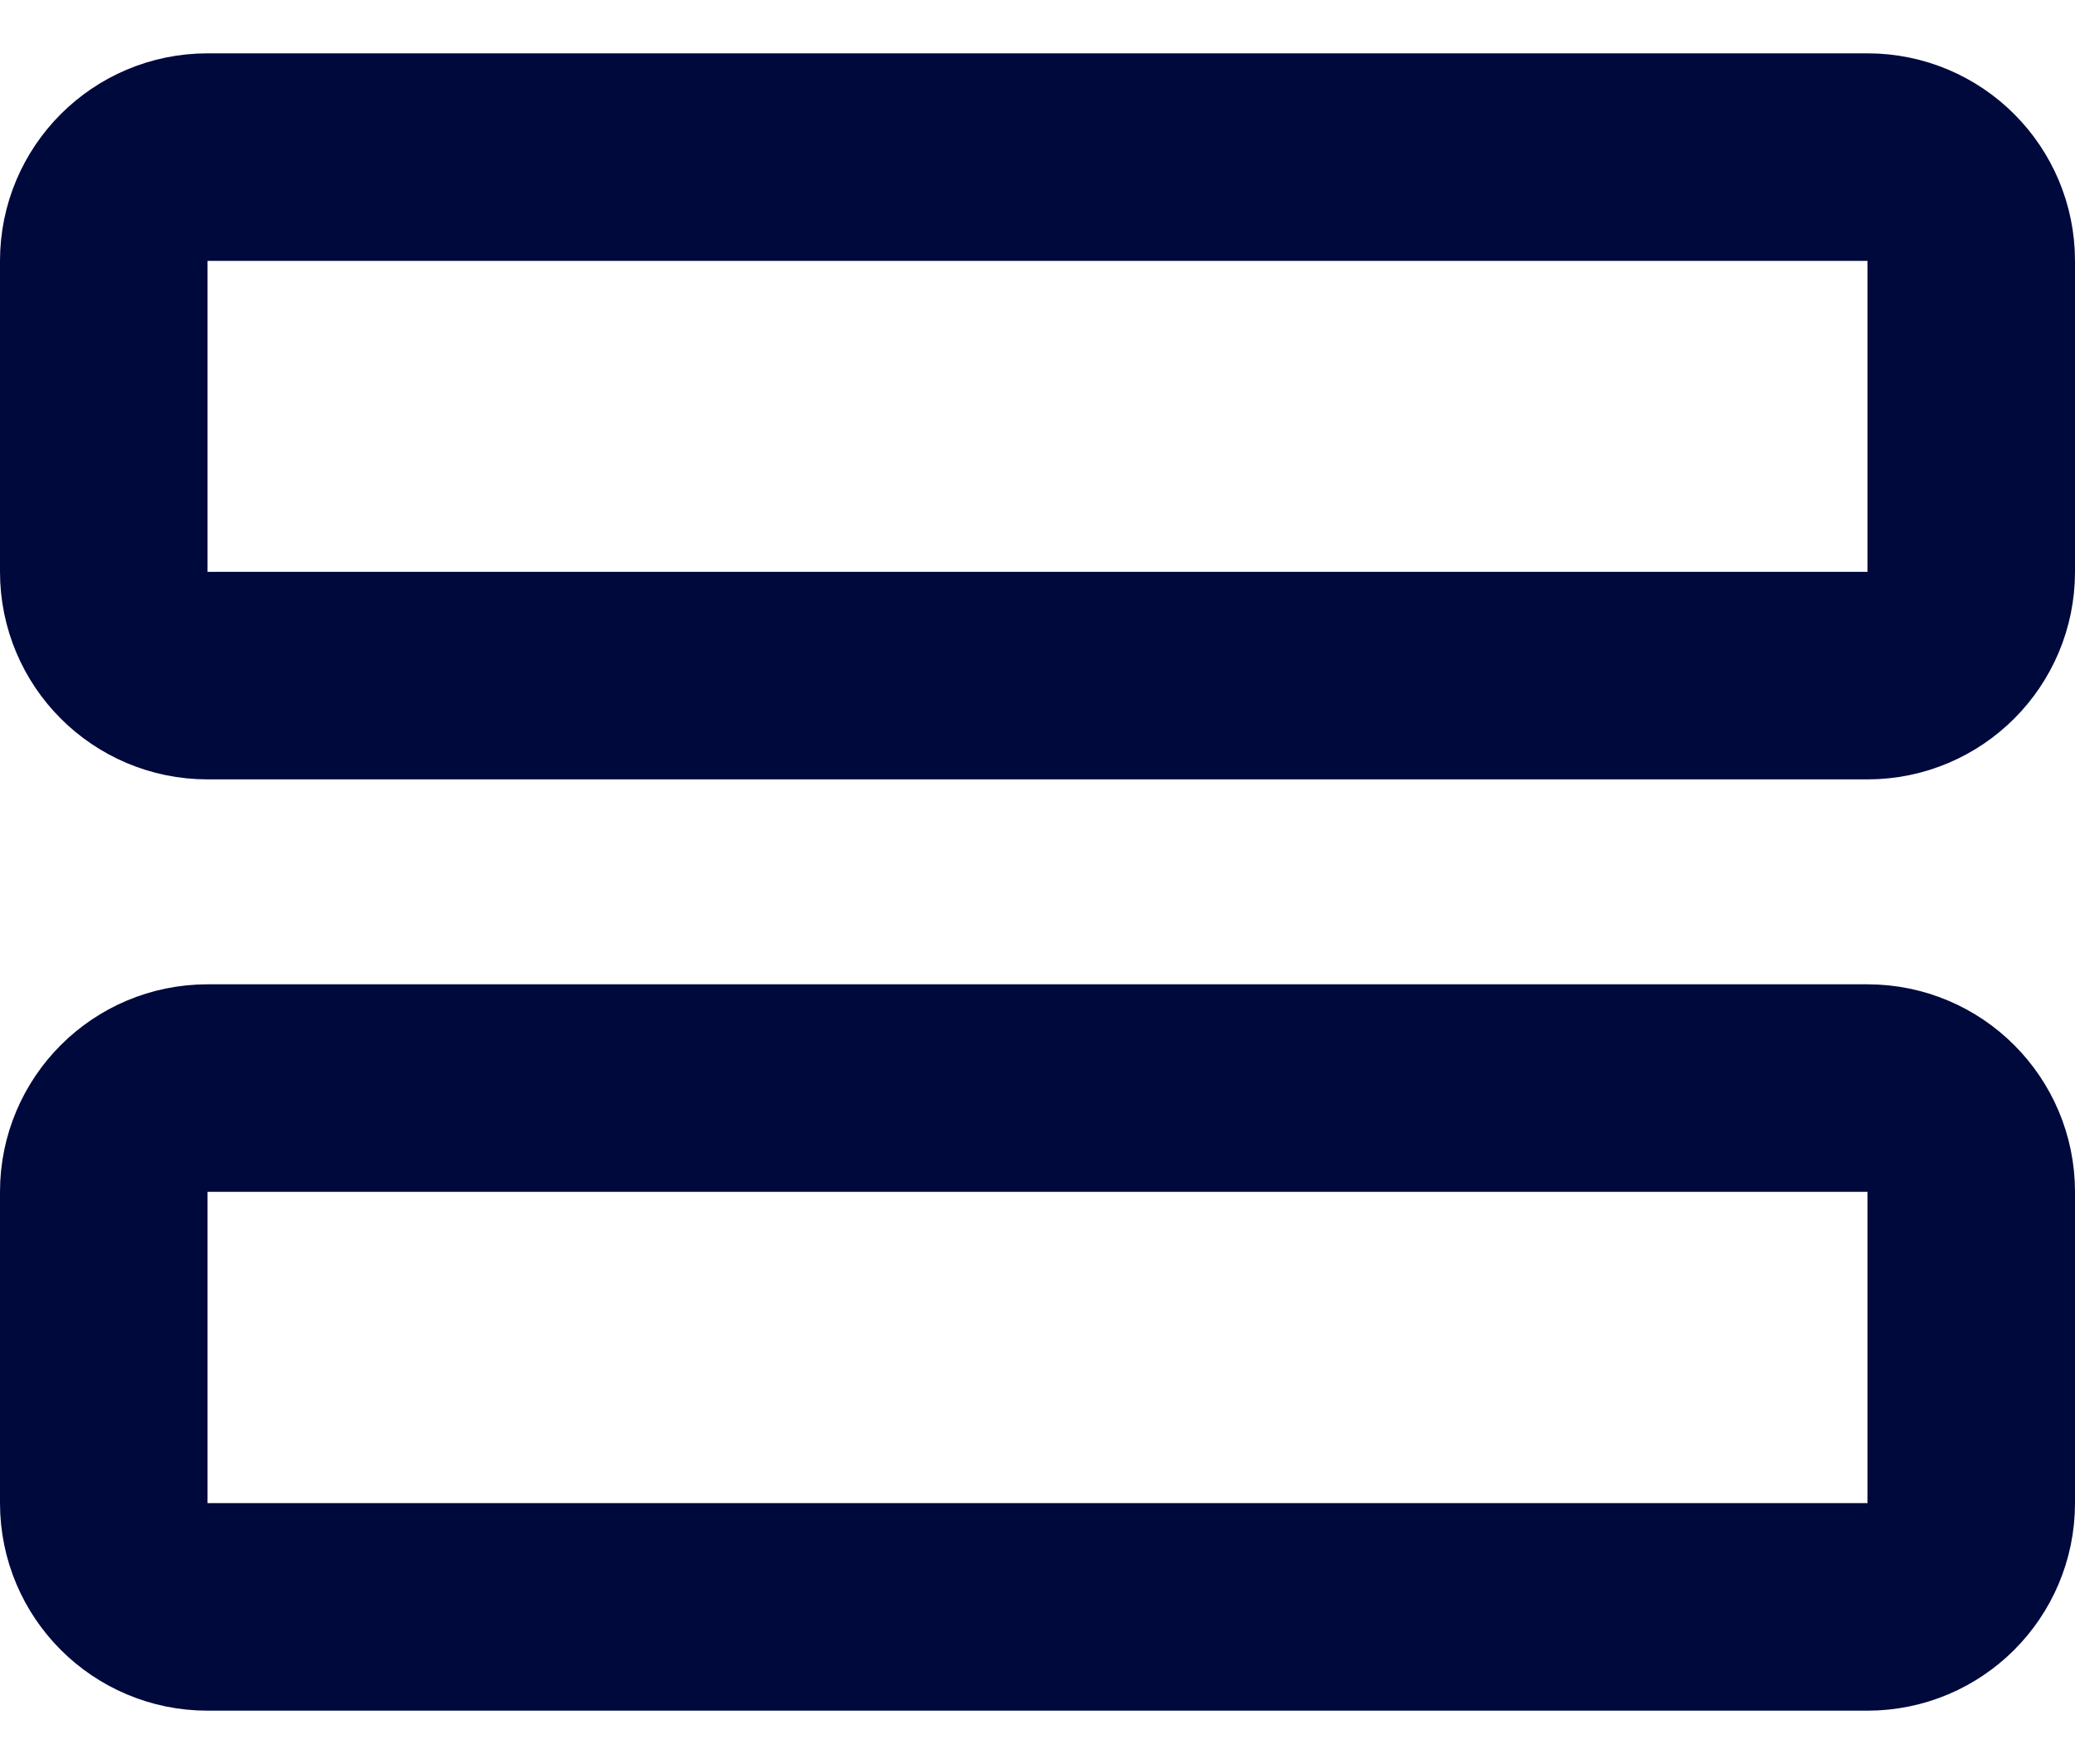
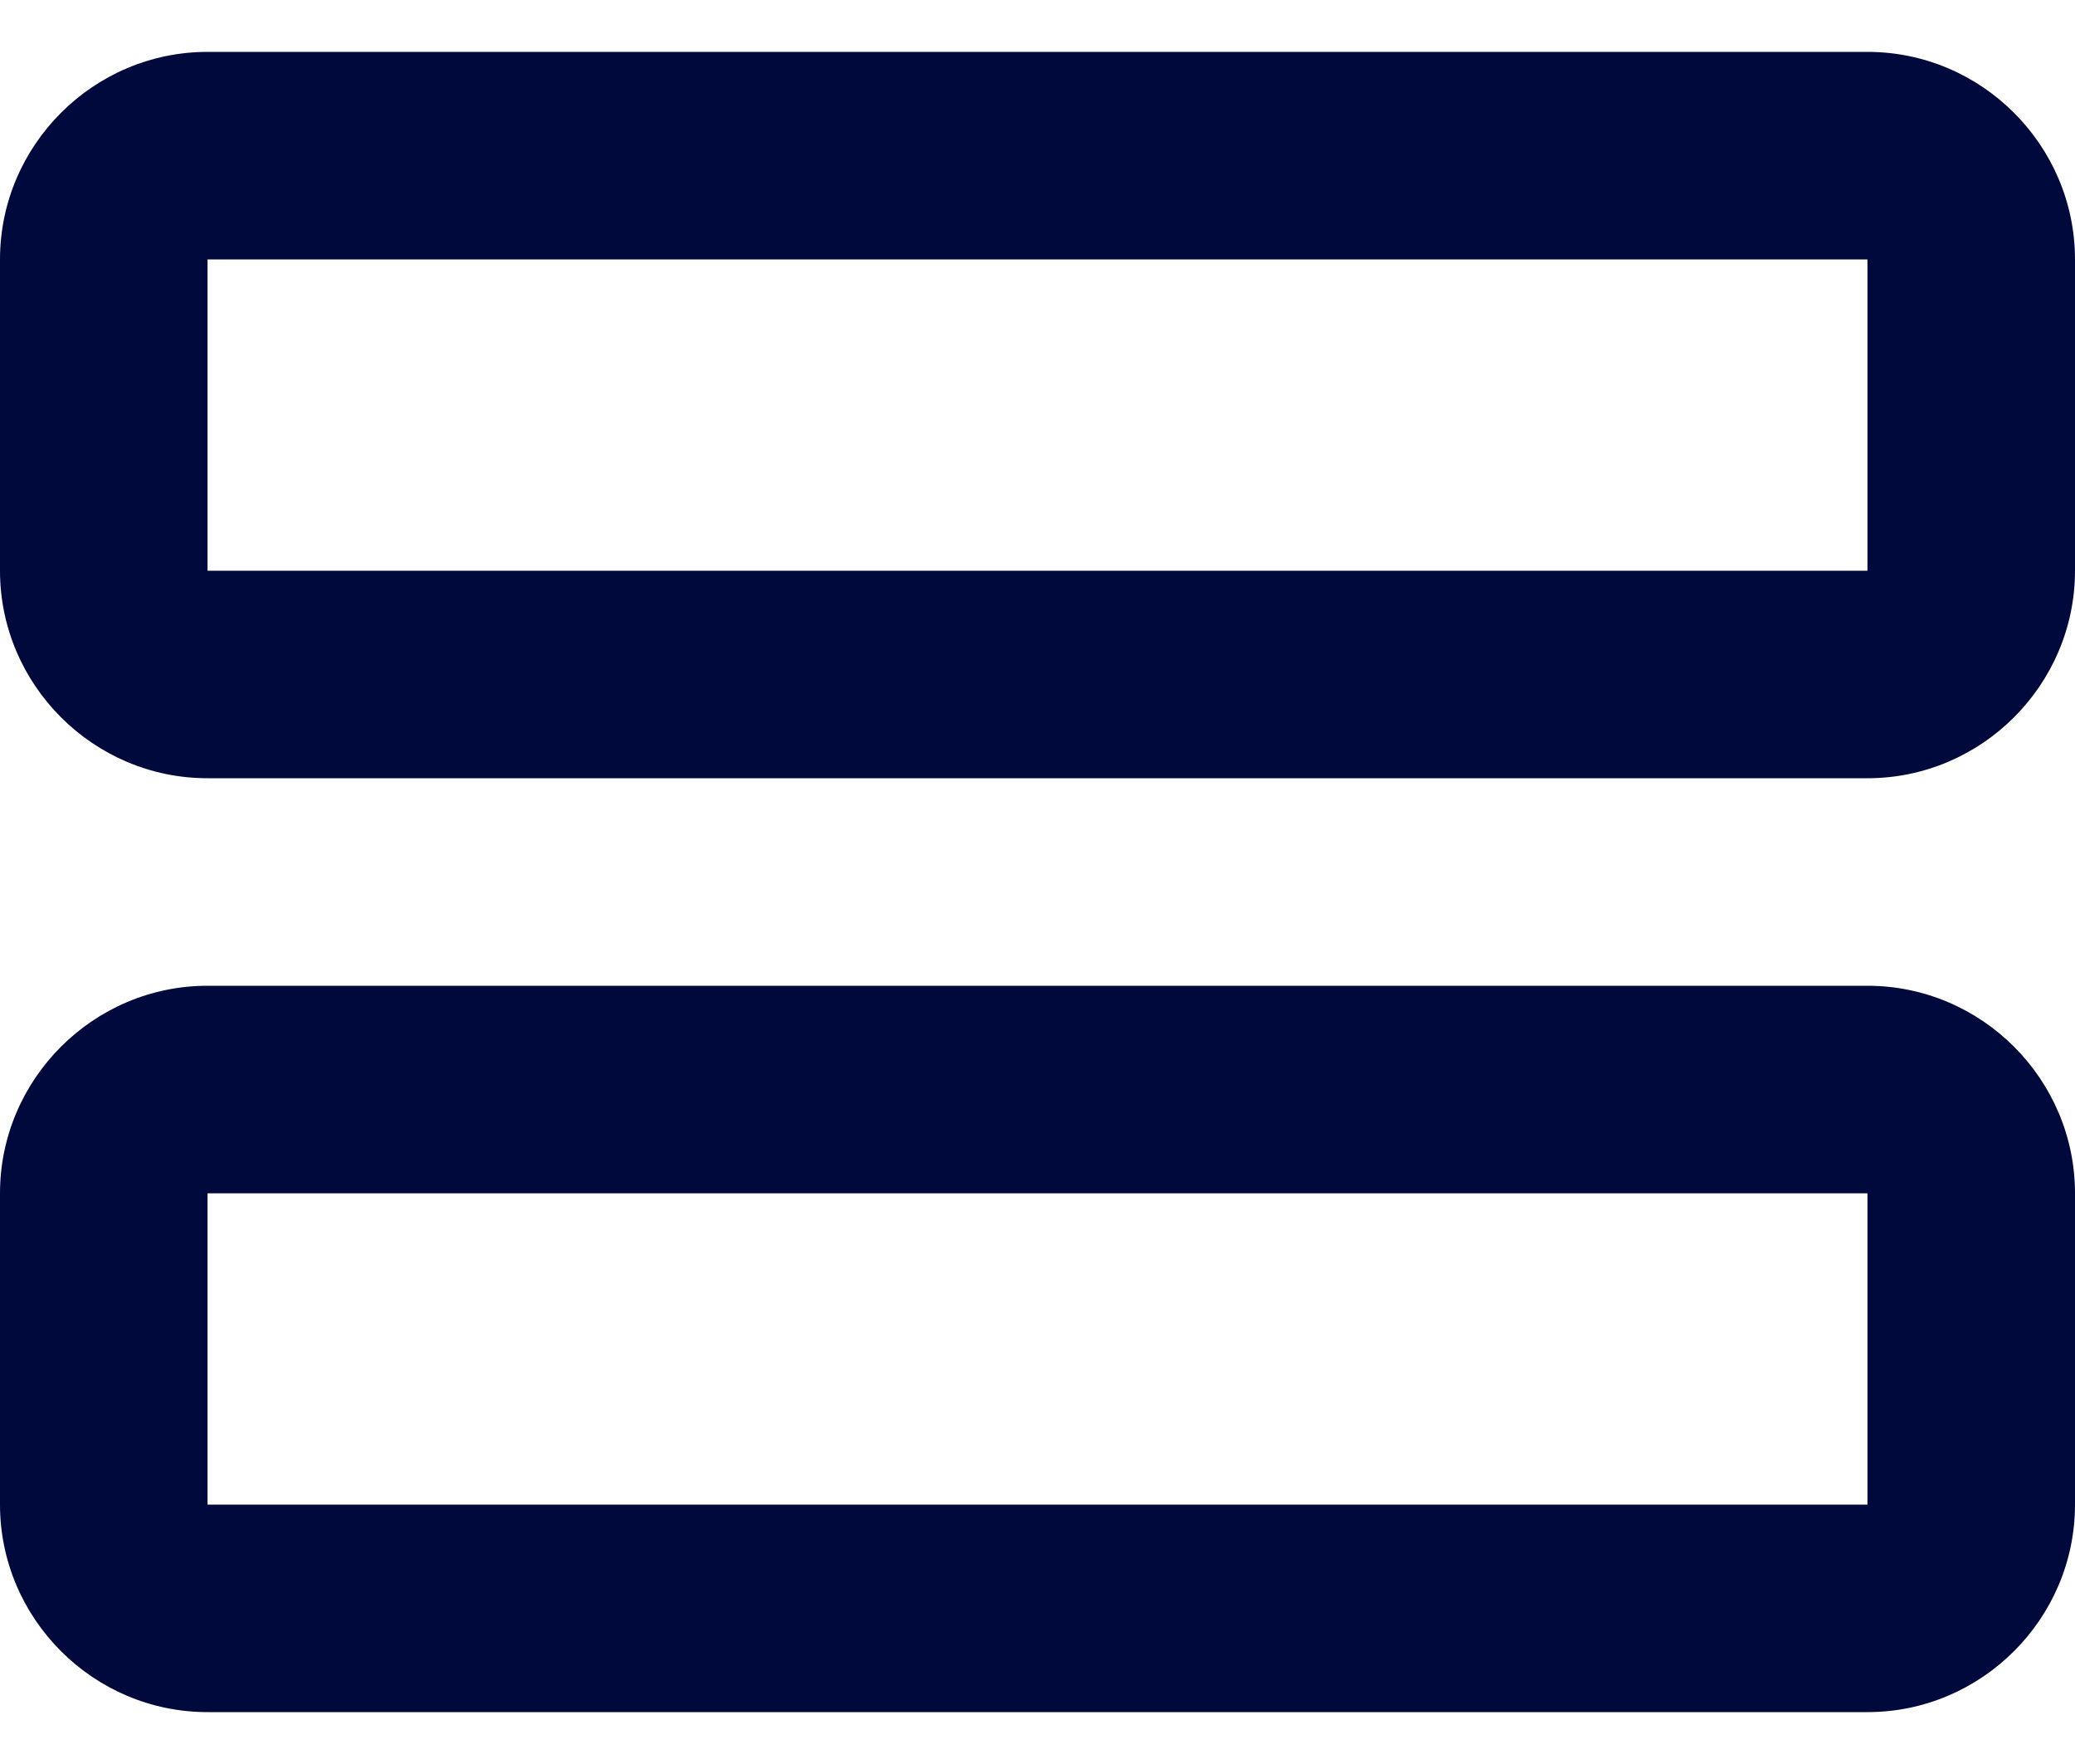
- <svg xmlns="http://www.w3.org/2000/svg" width="20" height="17" viewBox="0 0 20 17" fill="none">
-   <rect x="1" y="1.514" width="18" height="4.997" rx="1" stroke="#00093C" stroke-width="2" />
-   <rect x="1" y="10.486" width="18" height="5" rx="1" stroke="#00093C" stroke-width="2" />
+ <svg xmlns="http://www.w3.org/2000/svg" version="1.1" id="Слой_1" x="0px" y="0px" viewBox="0 0 20 17" style="enable-background:new 0 0 20 17;" xml:space="preserve">
+   <style type="text/css">
+ 	.st0{fill:#00093C;}
+ </style>
+   <g>
+     <path class="st0" d="M18,7.5H2c-1.1,0-2-0.9-2-2v-3c0-1.1,0.9-2,2-2h16c1.1,0,2,0.9,2,2v3C20,6.6,19.1,7.5,18,7.5z M2,2.5L2,2.5v3   h16v-3H2z" />
+   </g>
+   <g>
+     <path class="st0" d="M18,16.5H2c-1.1,0-2-0.9-2-2v-3c0-1.1,0.9-2,2-2h16c1.1,0,2,0.9,2,2v3C20,15.6,19.1,16.5,18,16.5z M2,11.5   L2,11.5v3h16v-3H2z" />
+   </g>
</svg>
